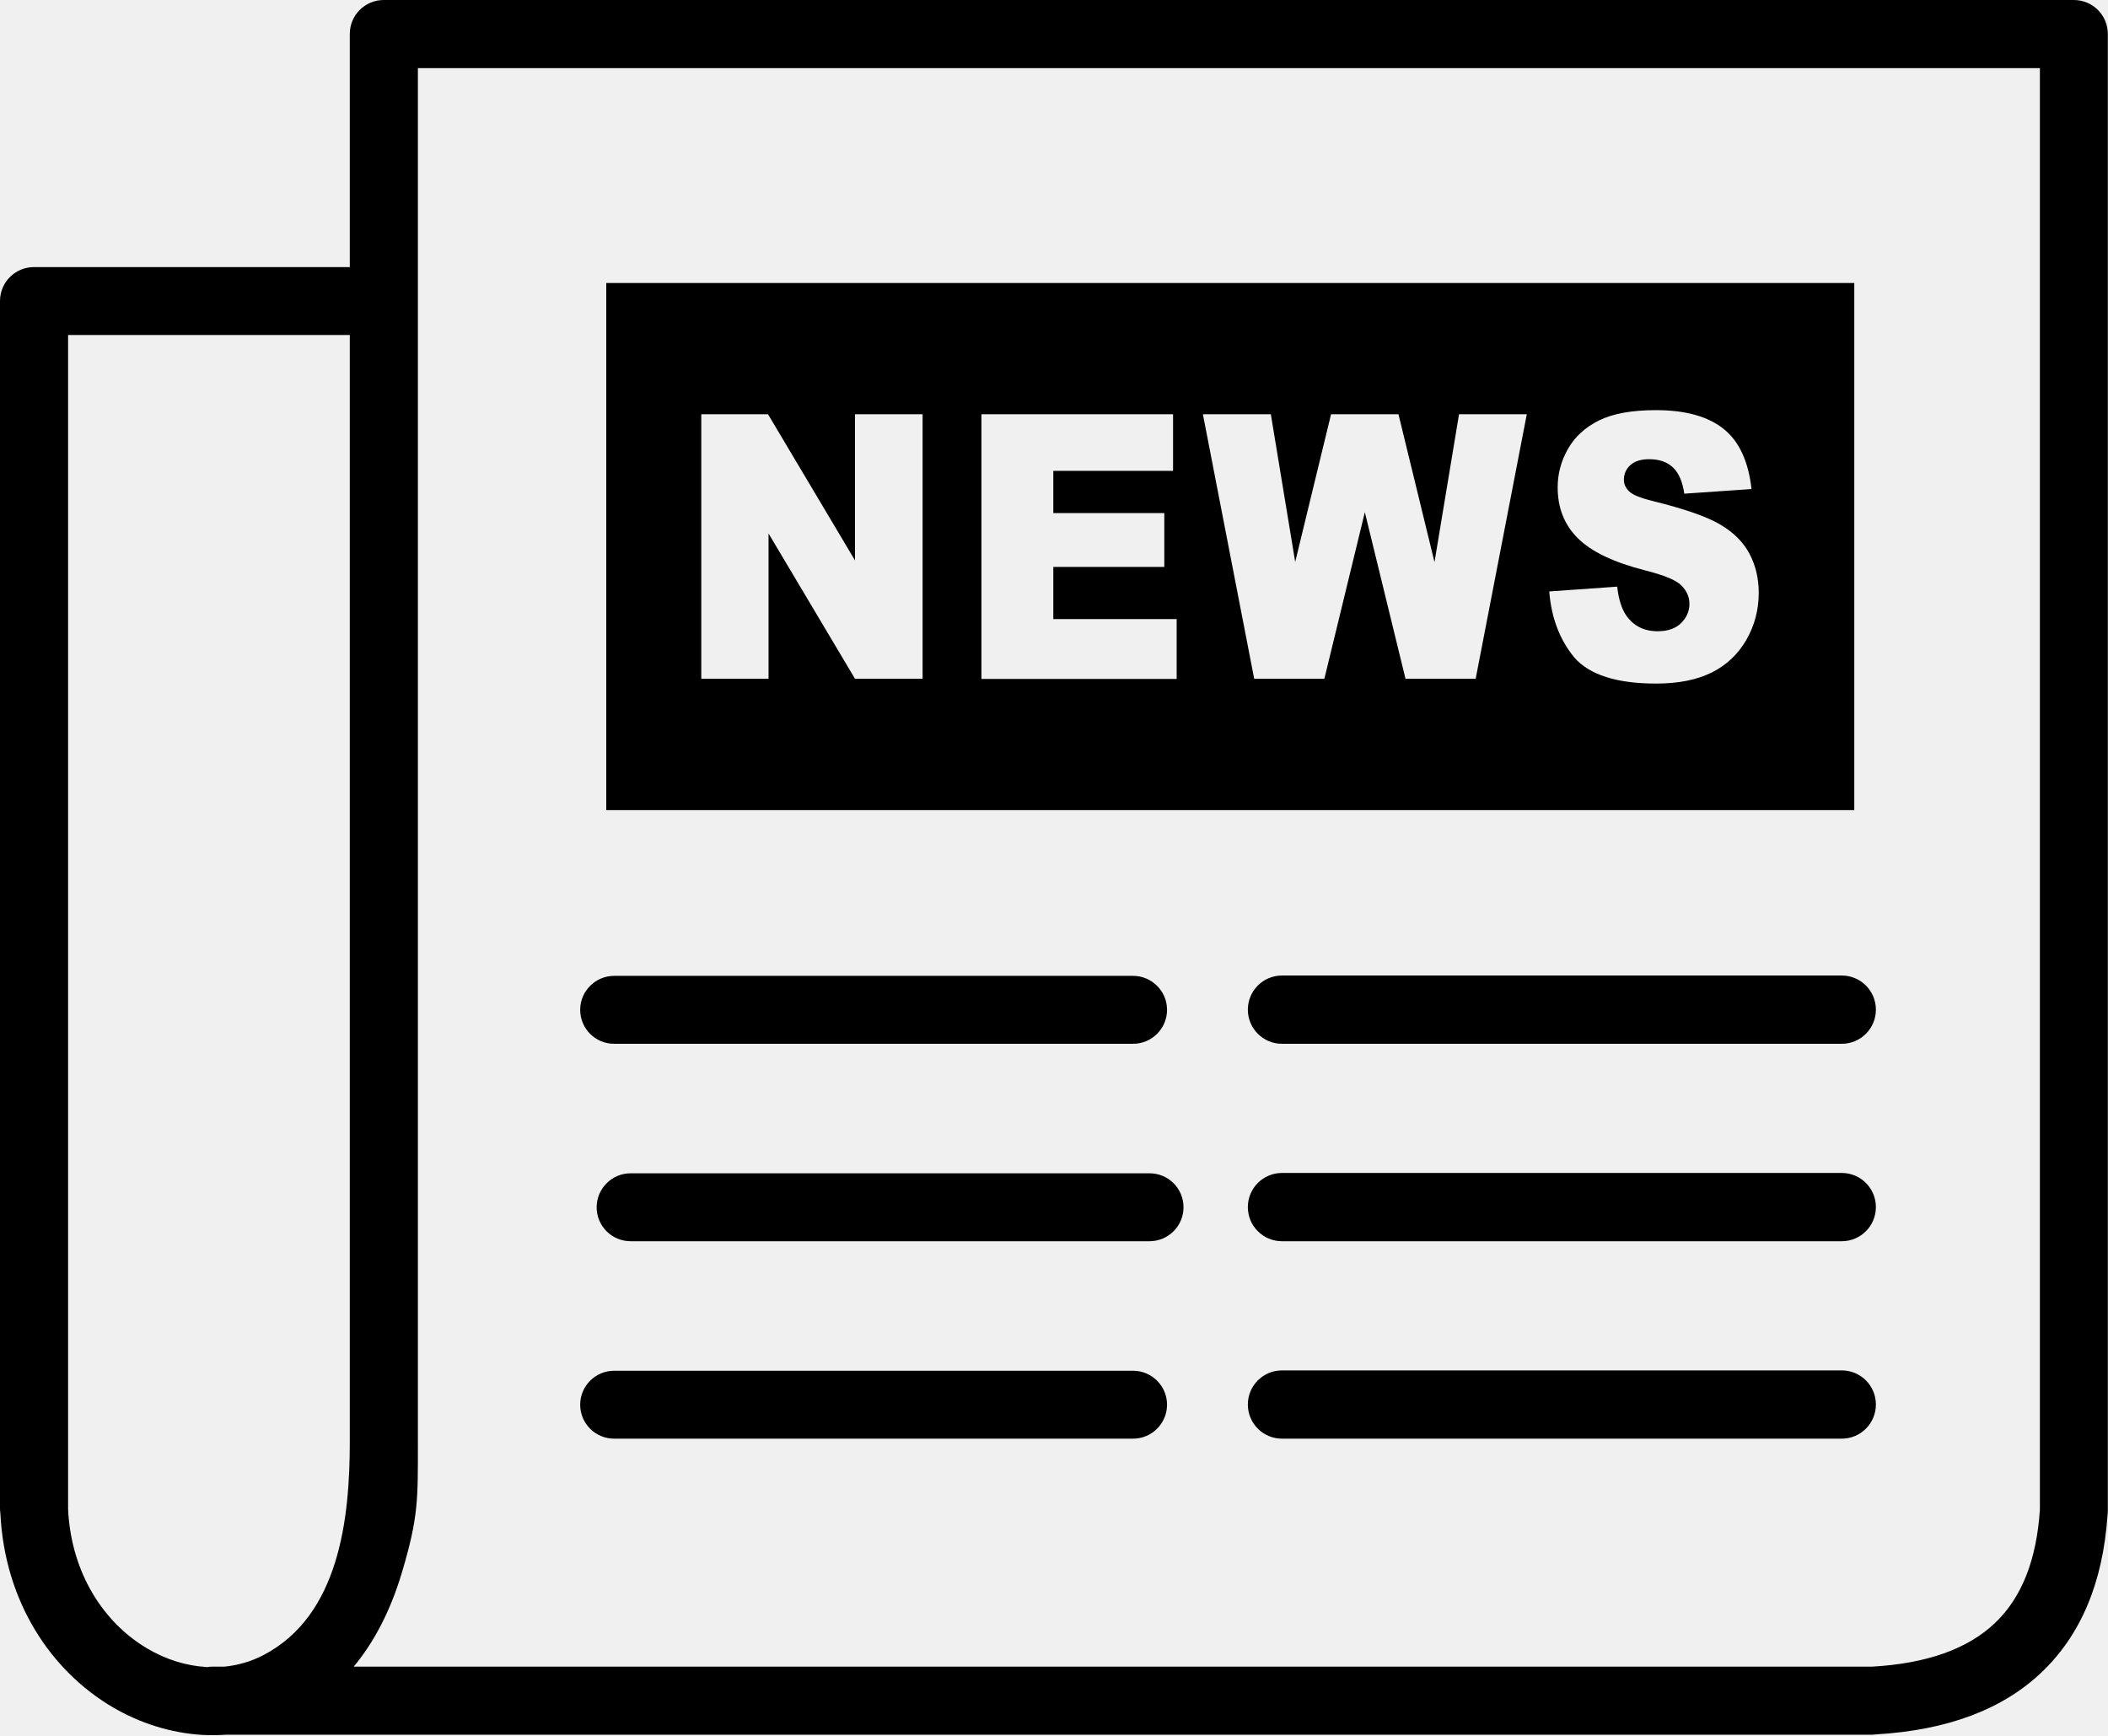
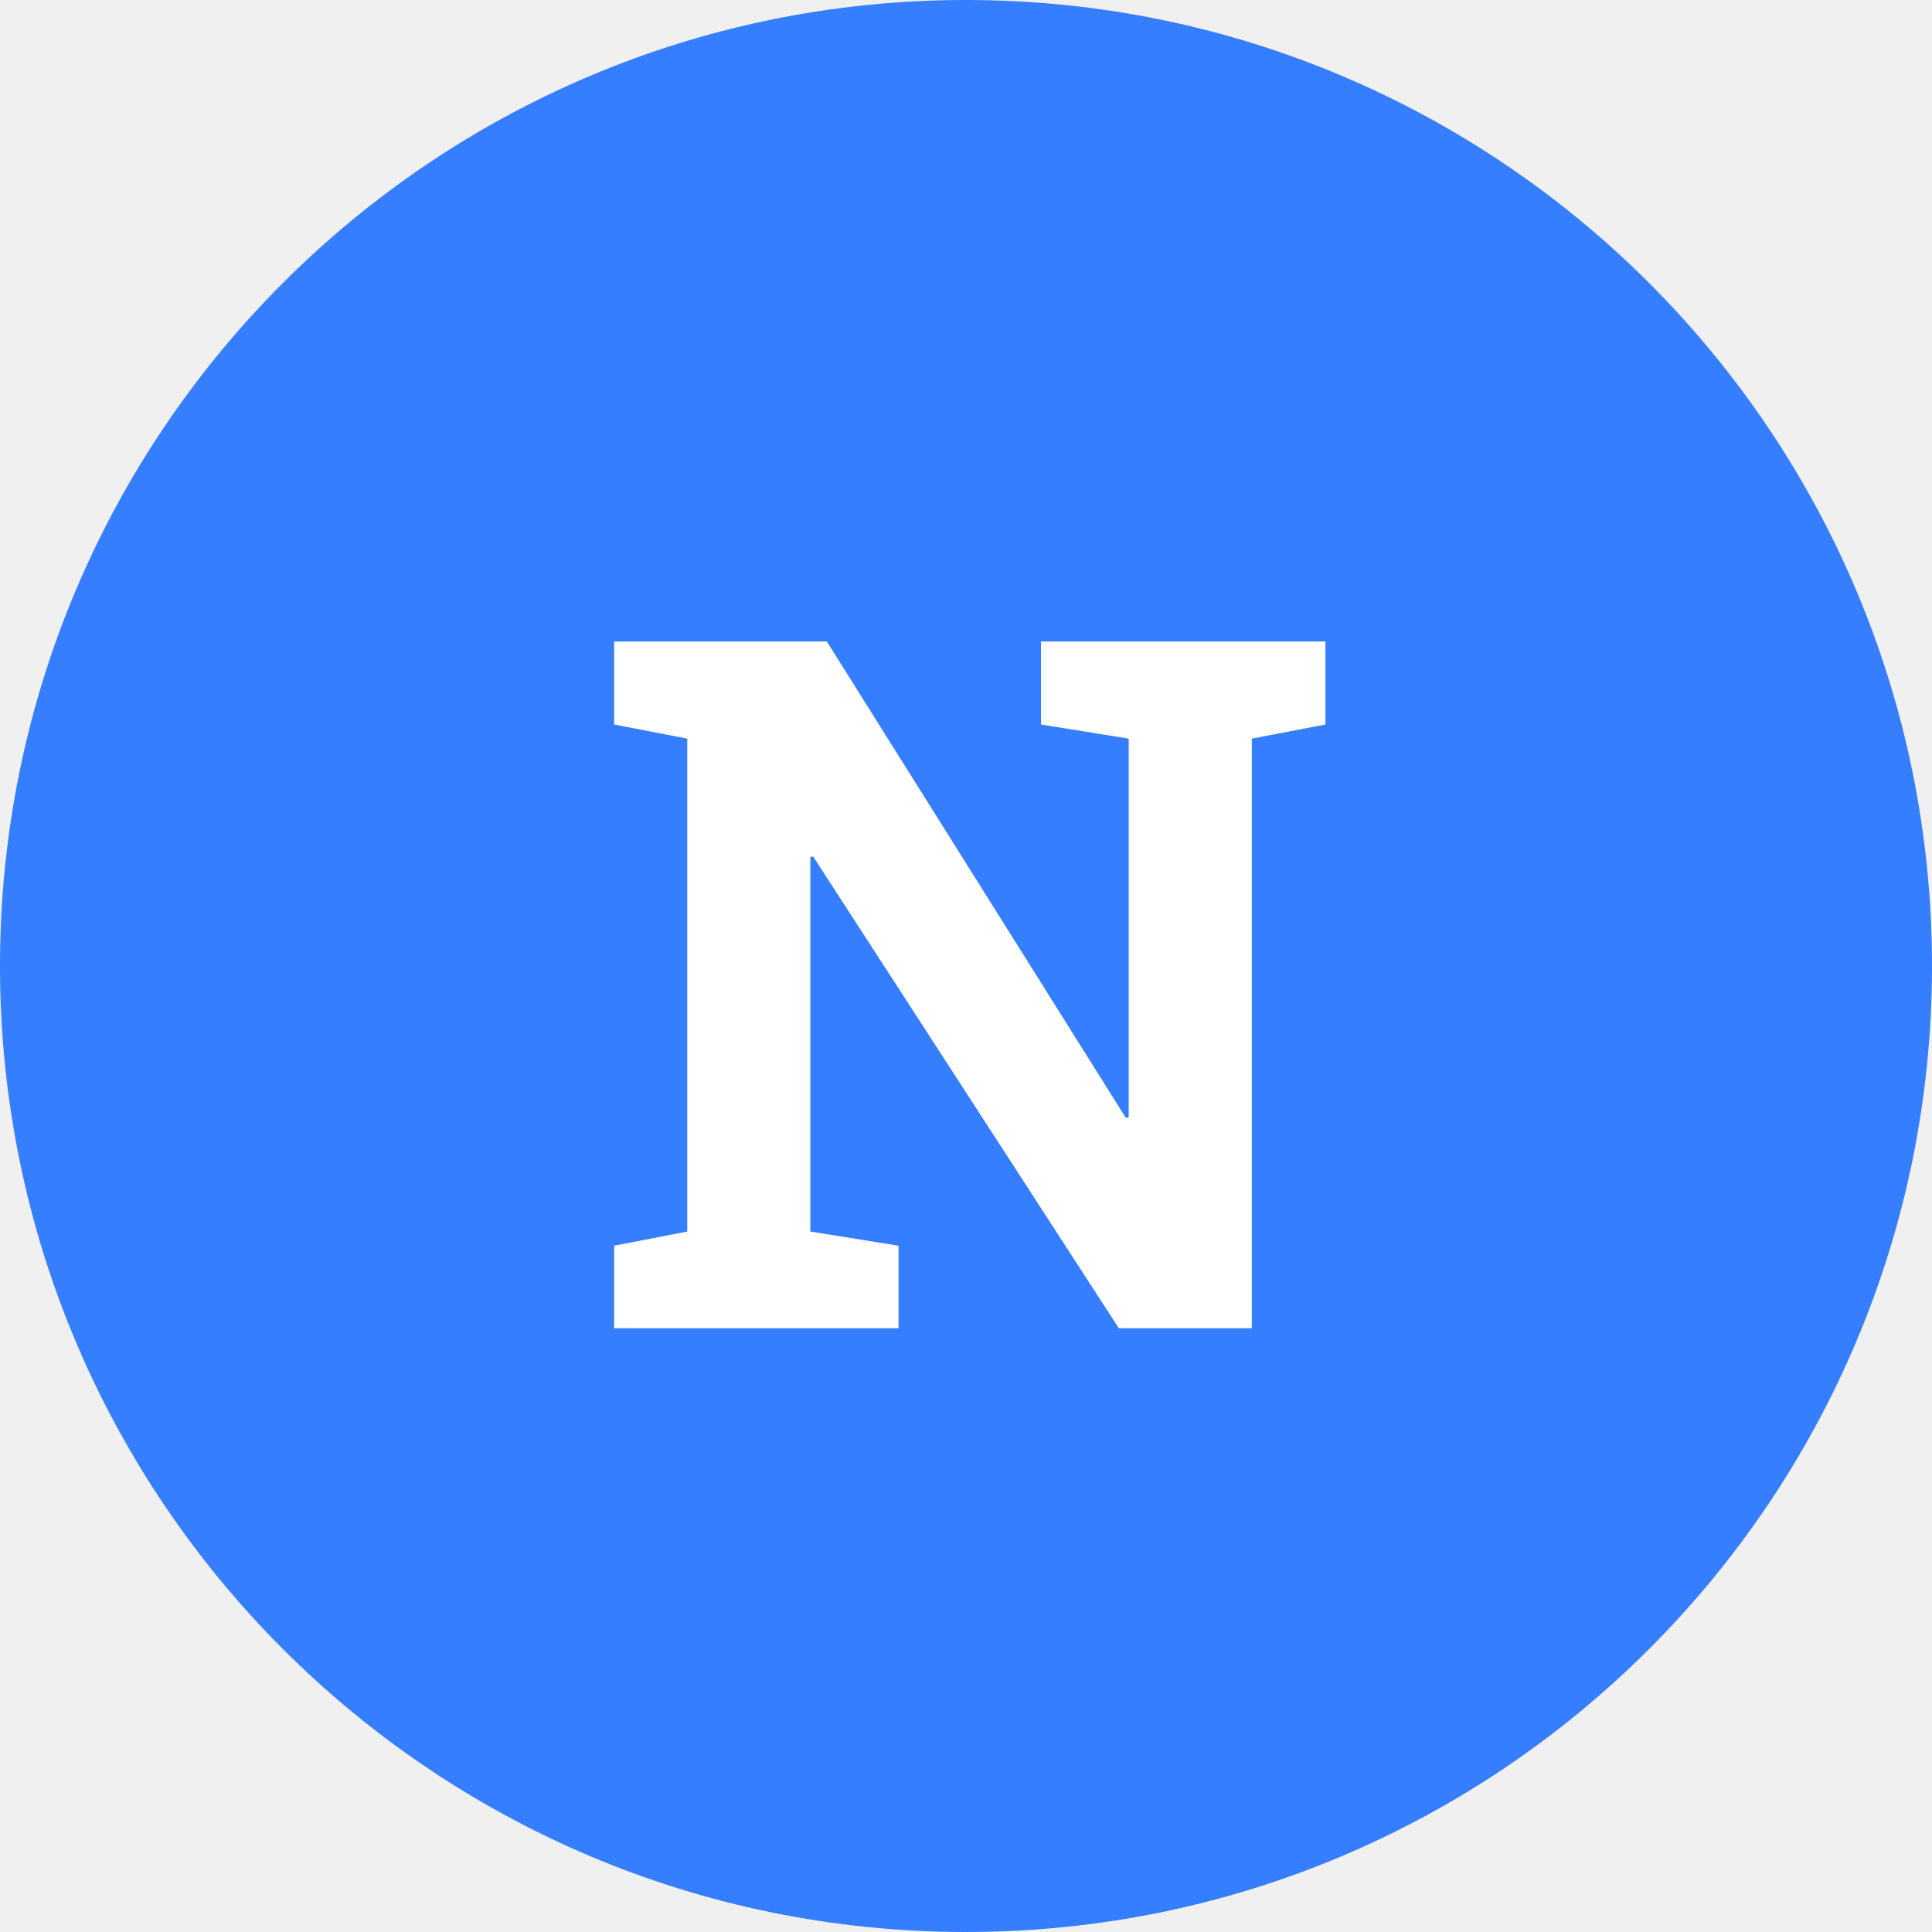
- <svg xmlns="http://www.w3.org/2000/svg" version="1.1" id="Layer_1" x="0px" y="0px" viewBox="0 0 122.88 101.16" style="enable-background:new 0 0 122.88 101.16" xml:space="preserve">
-   <style type="text/css">.st0{fill-rule:evenodd;clip-rule:evenodd;}</style>
-   <g>
-     <path class="st0" d="M35.34,16.5h72.75v30.73l-72.75,0V16.5L35.34,16.5z M23.42,91.7c-0.67,2.24-1.63,4.05-2.8,5.46l88.47,0l0.04,0 c3.19-0.18,5.57-1.03,7.16-2.54c1.56-1.48,2.43-3.69,2.62-6.62V3.97H24.36v80.06C24.36,87.43,24.4,88.42,23.42,91.7L23.42,91.7 L23.42,91.7z M13.15,101.13c-0.45,0.03-0.91,0.03-1.36,0.01c-1.82-0.11-3.61-0.67-5.23-1.62c-3.55-2.09-6.29-6.09-6.54-11.32 C0.01,88.12,0,88.03,0,87.95v-70.4c0-1.1,0.89-1.98,1.98-1.98l18.41,0V1.98c0-1.1,0.89-1.98,1.98-1.98l98.52,0 c1.1,0,1.98,0.89,1.98,1.98v86.07c0,0.11-0.01,0.21-0.02,0.31c-0.27,3.9-1.55,6.95-3.84,9.13c-2.28,2.17-5.5,3.38-9.67,3.62 c-0.08,0.01-0.17,0.02-0.26,0.02L13.15,101.13L13.15,101.13L13.15,101.13z M12.05,97.19c0.1-0.02,0.21-0.03,0.32-0.03h0.72 c0.79-0.08,1.56-0.3,2.28-0.68c4.41-2.31,5.02-7.95,5.02-12.42V19.53H3.97v68.41c0,0.02,0,0.05,0,0.07 c0.19,3.76,2.12,6.62,4.61,8.09c1.08,0.64,2.26,1.01,3.43,1.08L12.05,97.19L12.05,97.19L12.05,97.19z M40.87,24.15h3.9l5.07,8.52 v-8.52h3.94v15.42l-3.94,0l-5.04-8.47v8.47h-3.92V24.15L40.87,24.15z M57.21,24.15h11.17v3.3l-6.98,0v2.46l6.47,0v3.14H61.4v3.04 h7.19v3.49H57.21V24.15L57.21,24.15L57.21,24.15z M70.12,24.15h3.96l1.42,8.61l2.09-8.61h3.93l2.1,8.62l1.43-8.62H89l-2.98,15.42 l-4.09,0l-2.37-9.71l-2.36,9.71h-4.09L70.12,24.15L70.12,24.15L70.12,24.15z M90.31,34.48l3.96-0.28c0.08,0.73,0.26,1.29,0.52,1.67 c0.43,0.62,1.04,0.93,1.84,0.93c0.59,0,1.05-0.16,1.37-0.48c0.32-0.32,0.48-0.69,0.48-1.11c0-0.4-0.15-0.76-0.46-1.07 c-0.3-0.32-1.02-0.61-2.13-0.89c-1.83-0.47-3.13-1.09-3.91-1.87c-0.79-0.78-1.18-1.77-1.18-2.97c0-0.79,0.2-1.54,0.6-2.24 c0.4-0.71,1.01-1.26,1.81-1.66c0.81-0.4,1.92-0.6,3.32-0.6c1.73,0,3.04,0.37,3.95,1.1c0.91,0.73,1.44,1.9,1.62,3.5l-3.92,0.27 c-0.1-0.7-0.32-1.21-0.66-1.53c-0.34-0.32-0.8-0.48-1.39-0.48c-0.48,0-0.85,0.12-1.1,0.35c-0.25,0.23-0.37,0.52-0.37,0.86 c0,0.24,0.1,0.46,0.3,0.66c0.19,0.2,0.66,0.39,1.39,0.57c1.82,0.45,3.13,0.9,3.91,1.36c0.79,0.46,1.36,1.03,1.72,1.71 c0.36,0.68,0.54,1.44,0.54,2.28c0,0.99-0.24,1.9-0.72,2.74c-0.48,0.83-1.15,1.47-2.01,1.9c-0.86,0.43-1.94,0.65-3.25,0.65 c-2.3,0-3.89-0.51-4.77-1.52C90.93,37.31,90.43,36.03,90.31,34.48L90.31,34.48L90.31,34.48z M35.8,60.85 c-1.1,0-1.98-0.89-1.98-1.98s0.89-1.98,1.98-1.98h30.25c1.09,0,1.98,0.89,1.98,1.98s-0.89,1.98-1.98,1.98H35.8L35.8,60.85z M74.73,60.85c-1.1,0-1.99-0.89-1.99-1.99c0-1.1,0.89-1.99,1.99-1.99h32.63c1.1,0,1.99,0.89,1.99,1.99c0,1.1-0.89,1.99-1.99,1.99 H74.73L74.73,60.85z M74.73,72.36c-1.1,0-1.99-0.89-1.99-1.99s0.89-1.99,1.99-1.99h32.63c1.1,0,1.99,0.89,1.99,1.99 c0,1.1-0.89,1.99-1.99,1.99H74.73L74.73,72.36z M74.73,83.87c-1.1,0-1.99-0.89-1.99-1.99s0.89-1.99,1.99-1.99l32.63,0 c1.1,0,1.99,0.89,1.99,1.99c0,1.1-0.89,1.99-1.99,1.99L74.73,83.87L74.73,83.87z M35.8,83.87c-1.1,0-1.98-0.89-1.98-1.98 s0.89-1.98,1.98-1.98l30.25,0c1.09,0,1.98,0.89,1.98,1.98s-0.89,1.98-1.98,1.98L35.8,83.87L35.8,83.87z M36.76,72.36 c-1.1,0-1.98-0.89-1.98-1.98s0.89-1.98,1.98-1.98h30.25c1.1,0,1.98,0.89,1.98,1.98s-0.89,1.98-1.98,1.98H36.76L36.76,72.36z" />
-   </g>
+ <svg xmlns="http://www.w3.org/2000/svg" width="32" height="32" viewBox="0 0 32 32" fill="none">
+   <rect width="32" height="32" rx="16" fill="#347EFF" />
+   <path d="M10.172 22V20.633L11.383 20.398V12.234L10.172 12V10.625H13.695L18.648 18.516L18.695 18.508V12.234L17.242 12V10.625H21.953V12L20.734 12.234V22H18.531L13.469 14.188L13.422 14.195V20.398L14.883 20.633V22H10.172Z" fill="white" />
</svg>
